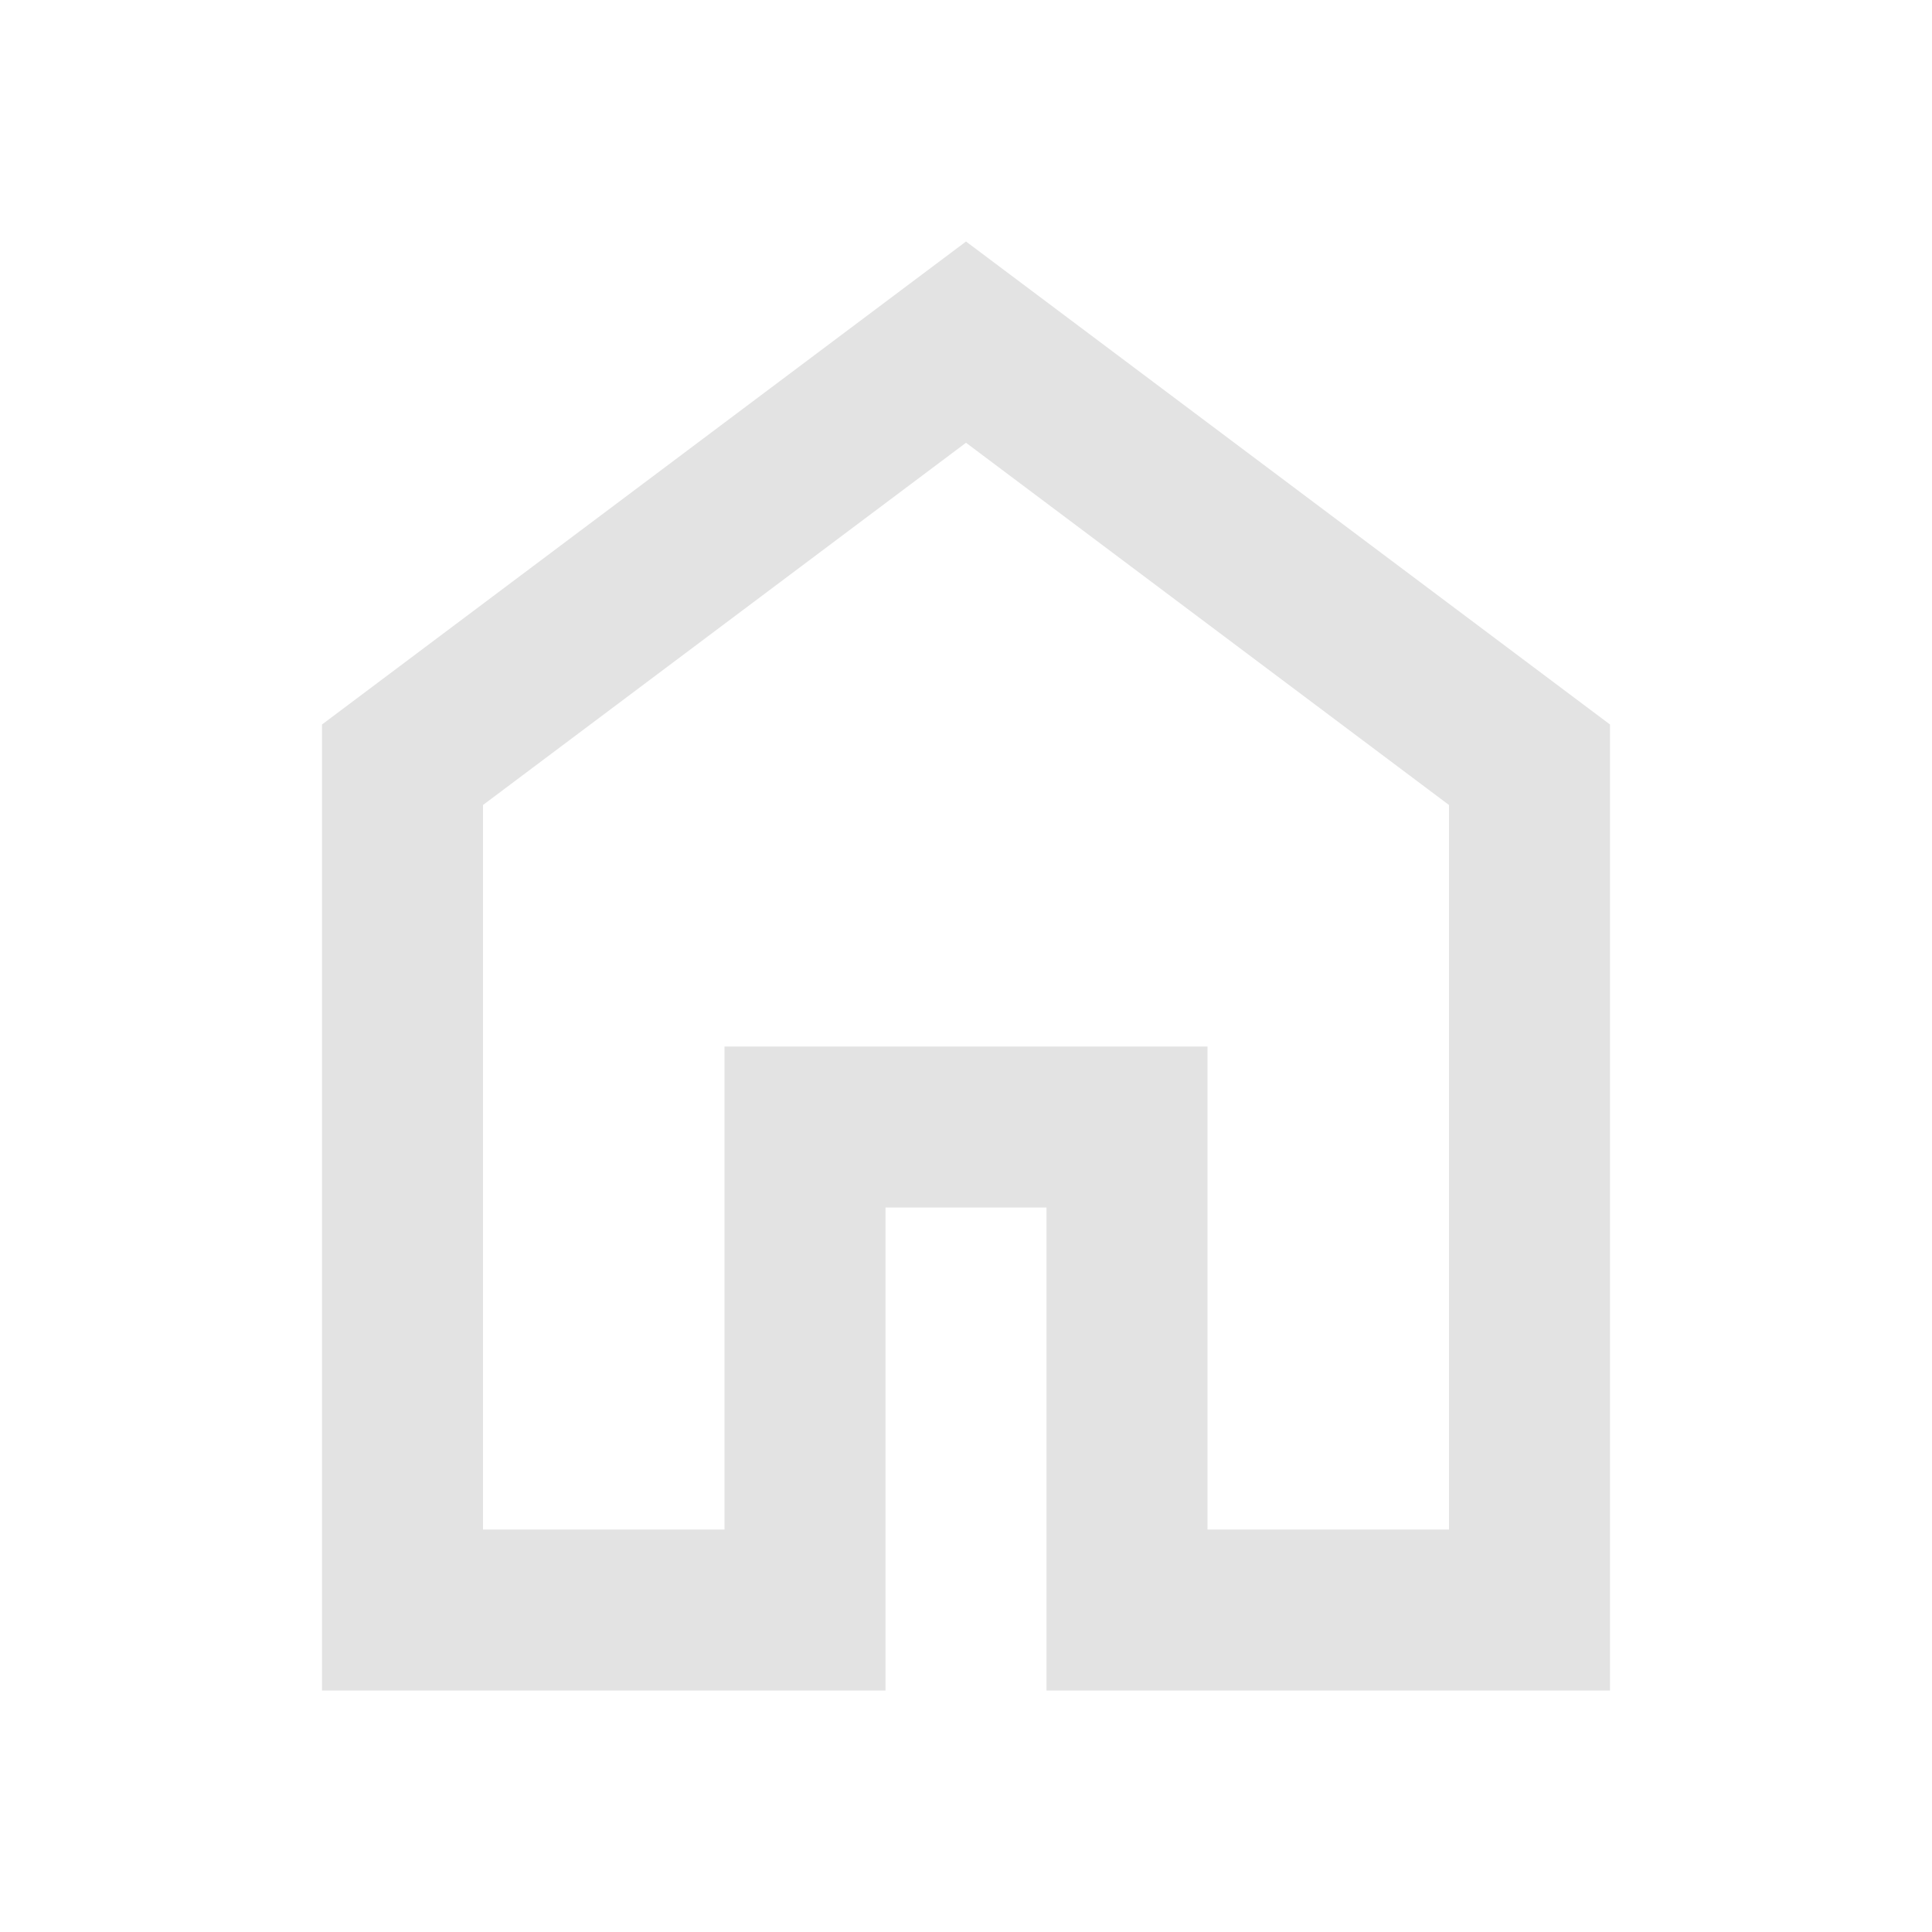
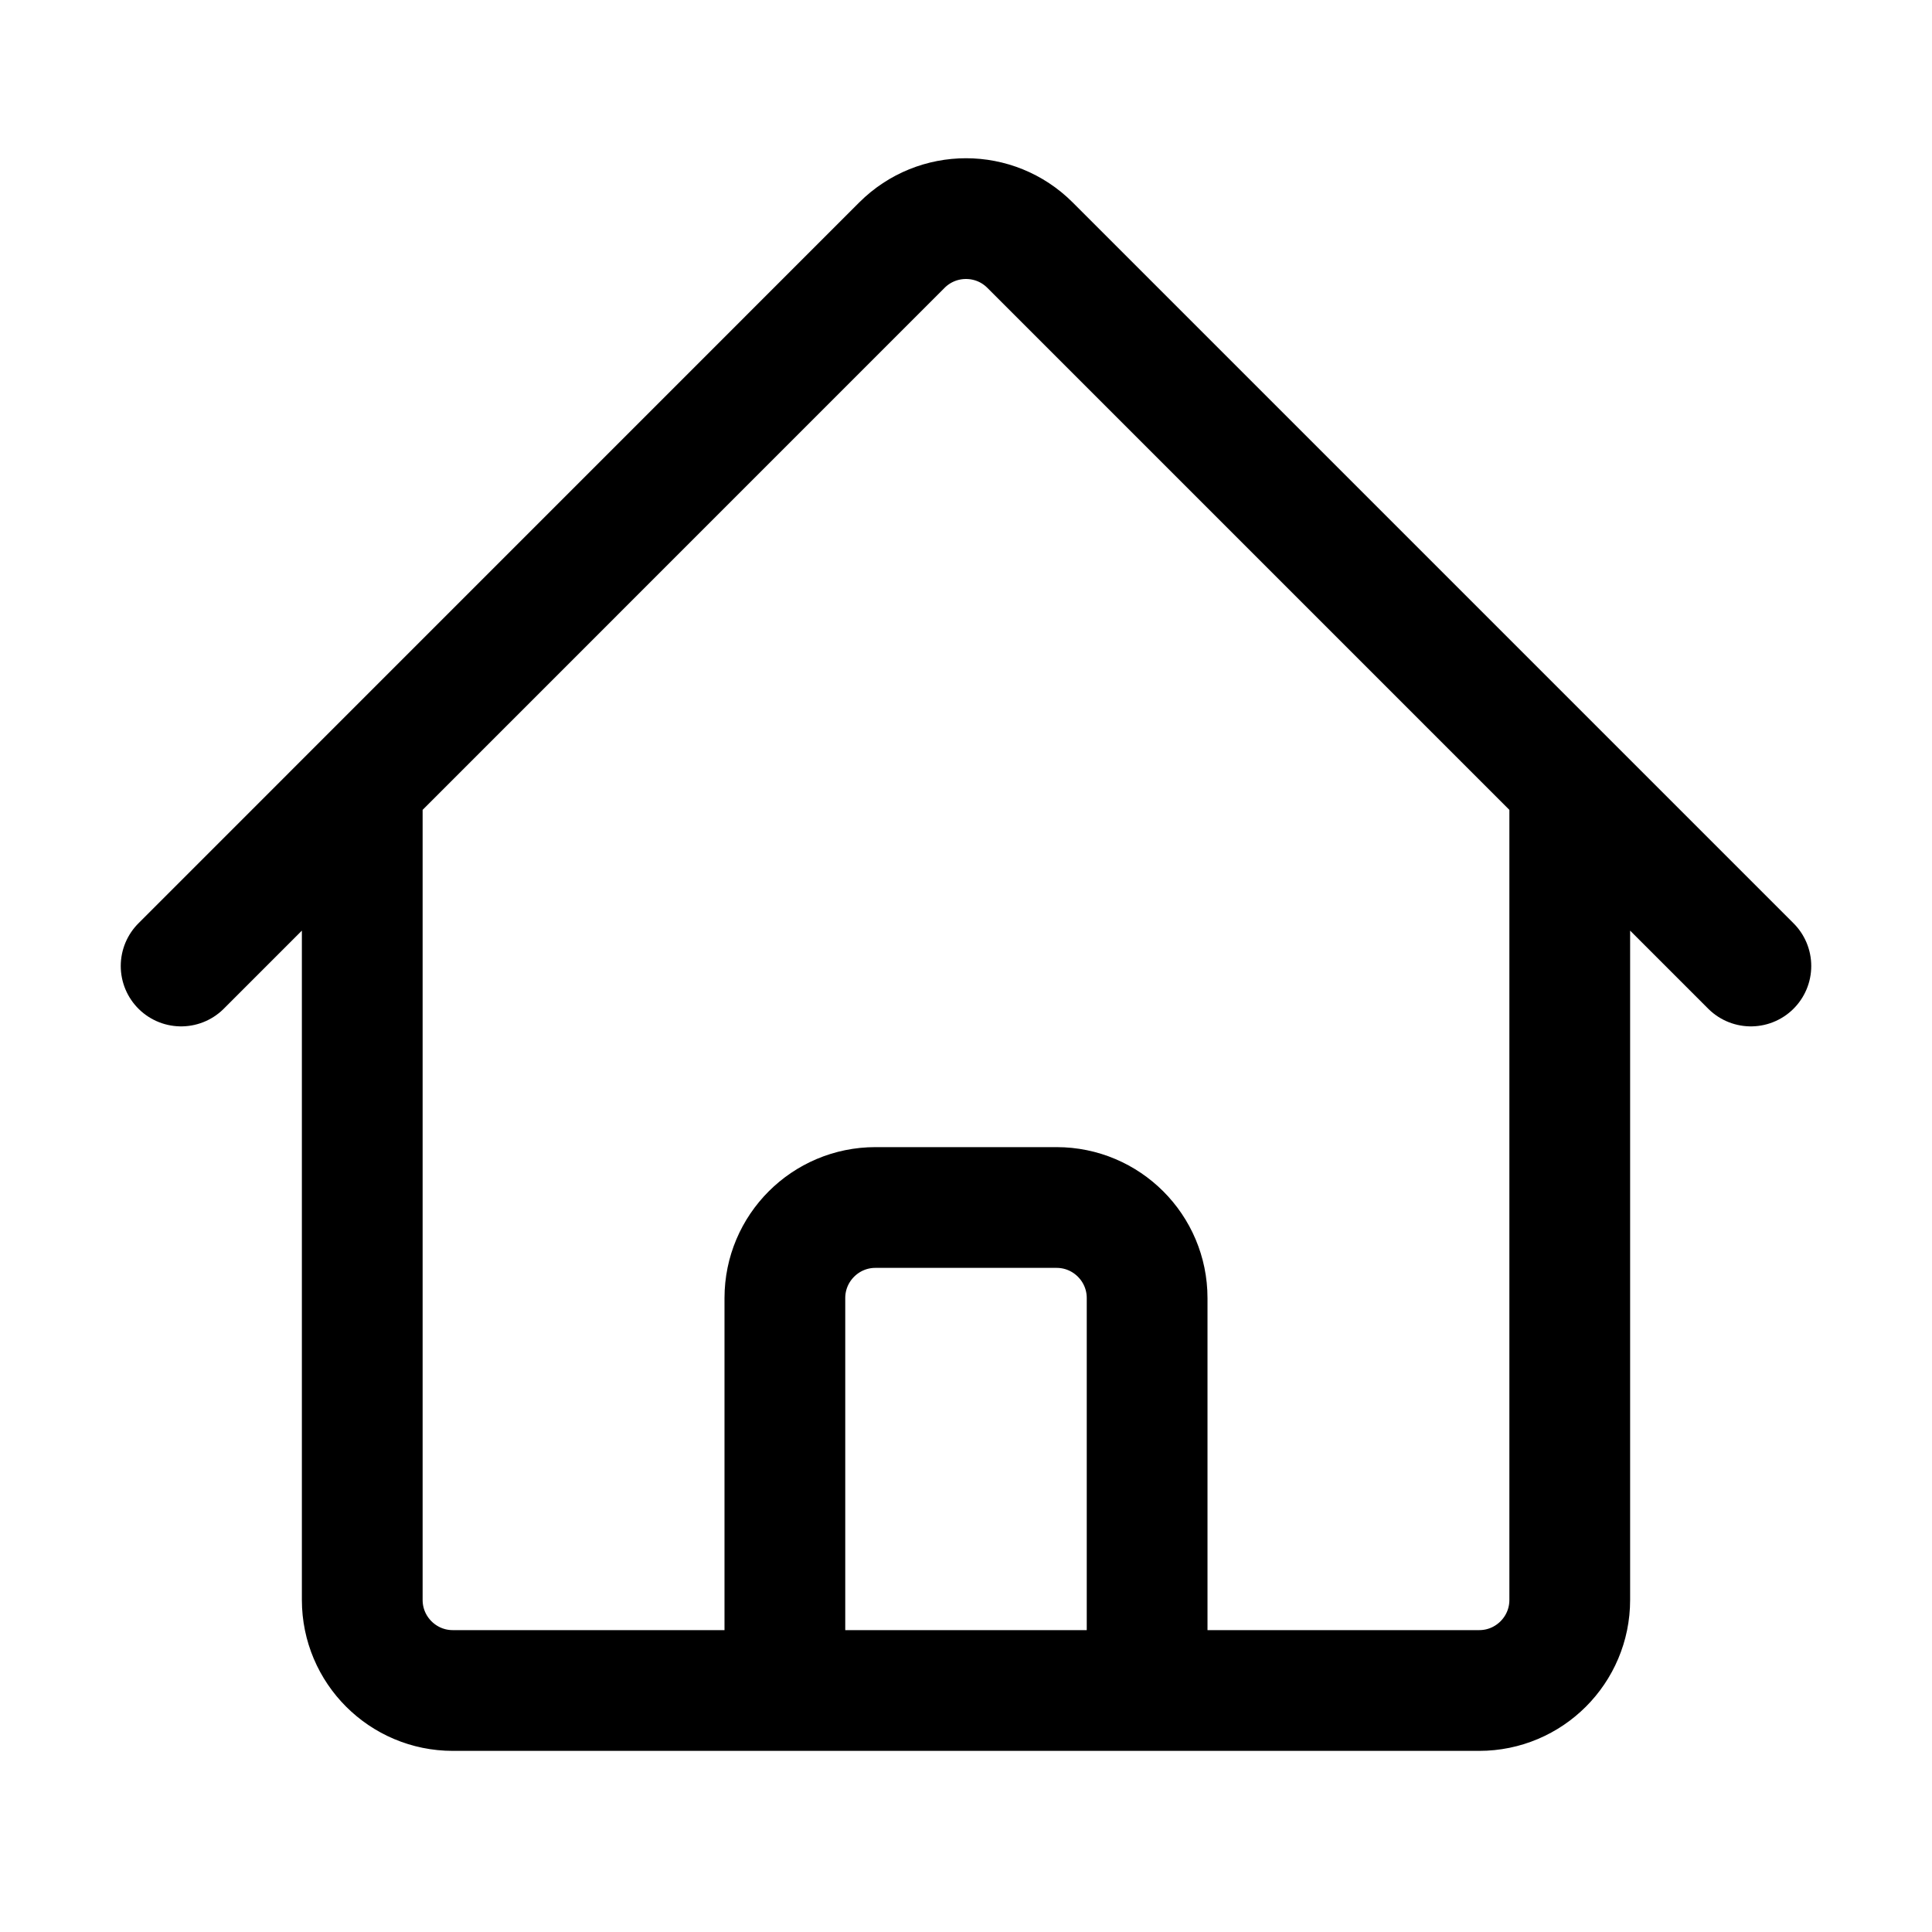
- <svg xmlns="http://www.w3.org/2000/svg" height="24px" viewBox="0 -960 960 960" width="24px" fill="#e3e3e3">
-   <path d="M240-200h120v-240h240v240h120v-360L480-740 240-560v360Zm-80 80v-480l320-240 320 240v480H520v-240h-80v240H160Zm320-350Z" />
+ <svg xmlns="http://www.w3.org/2000/svg" fill="none" viewBox="0 0 24 24" stroke-width="1.5" stroke="currentColor" class="size-6">
+   <path stroke-linecap="round" stroke-linejoin="round" d="m2.25 12 8.954-8.955c.44-.439 1.152-.439 1.591 0L21.75 12M4.5 9.75v10.125c0 .621.504 1.125 1.125 1.125H9.75v-4.875c0-.621.504-1.125 1.125-1.125h2.25c.621 0 1.125.504 1.125 1.125V21h4.125c.621 0 1.125-.504 1.125-1.125V9.75M8.25 21h8.25" />
</svg>
